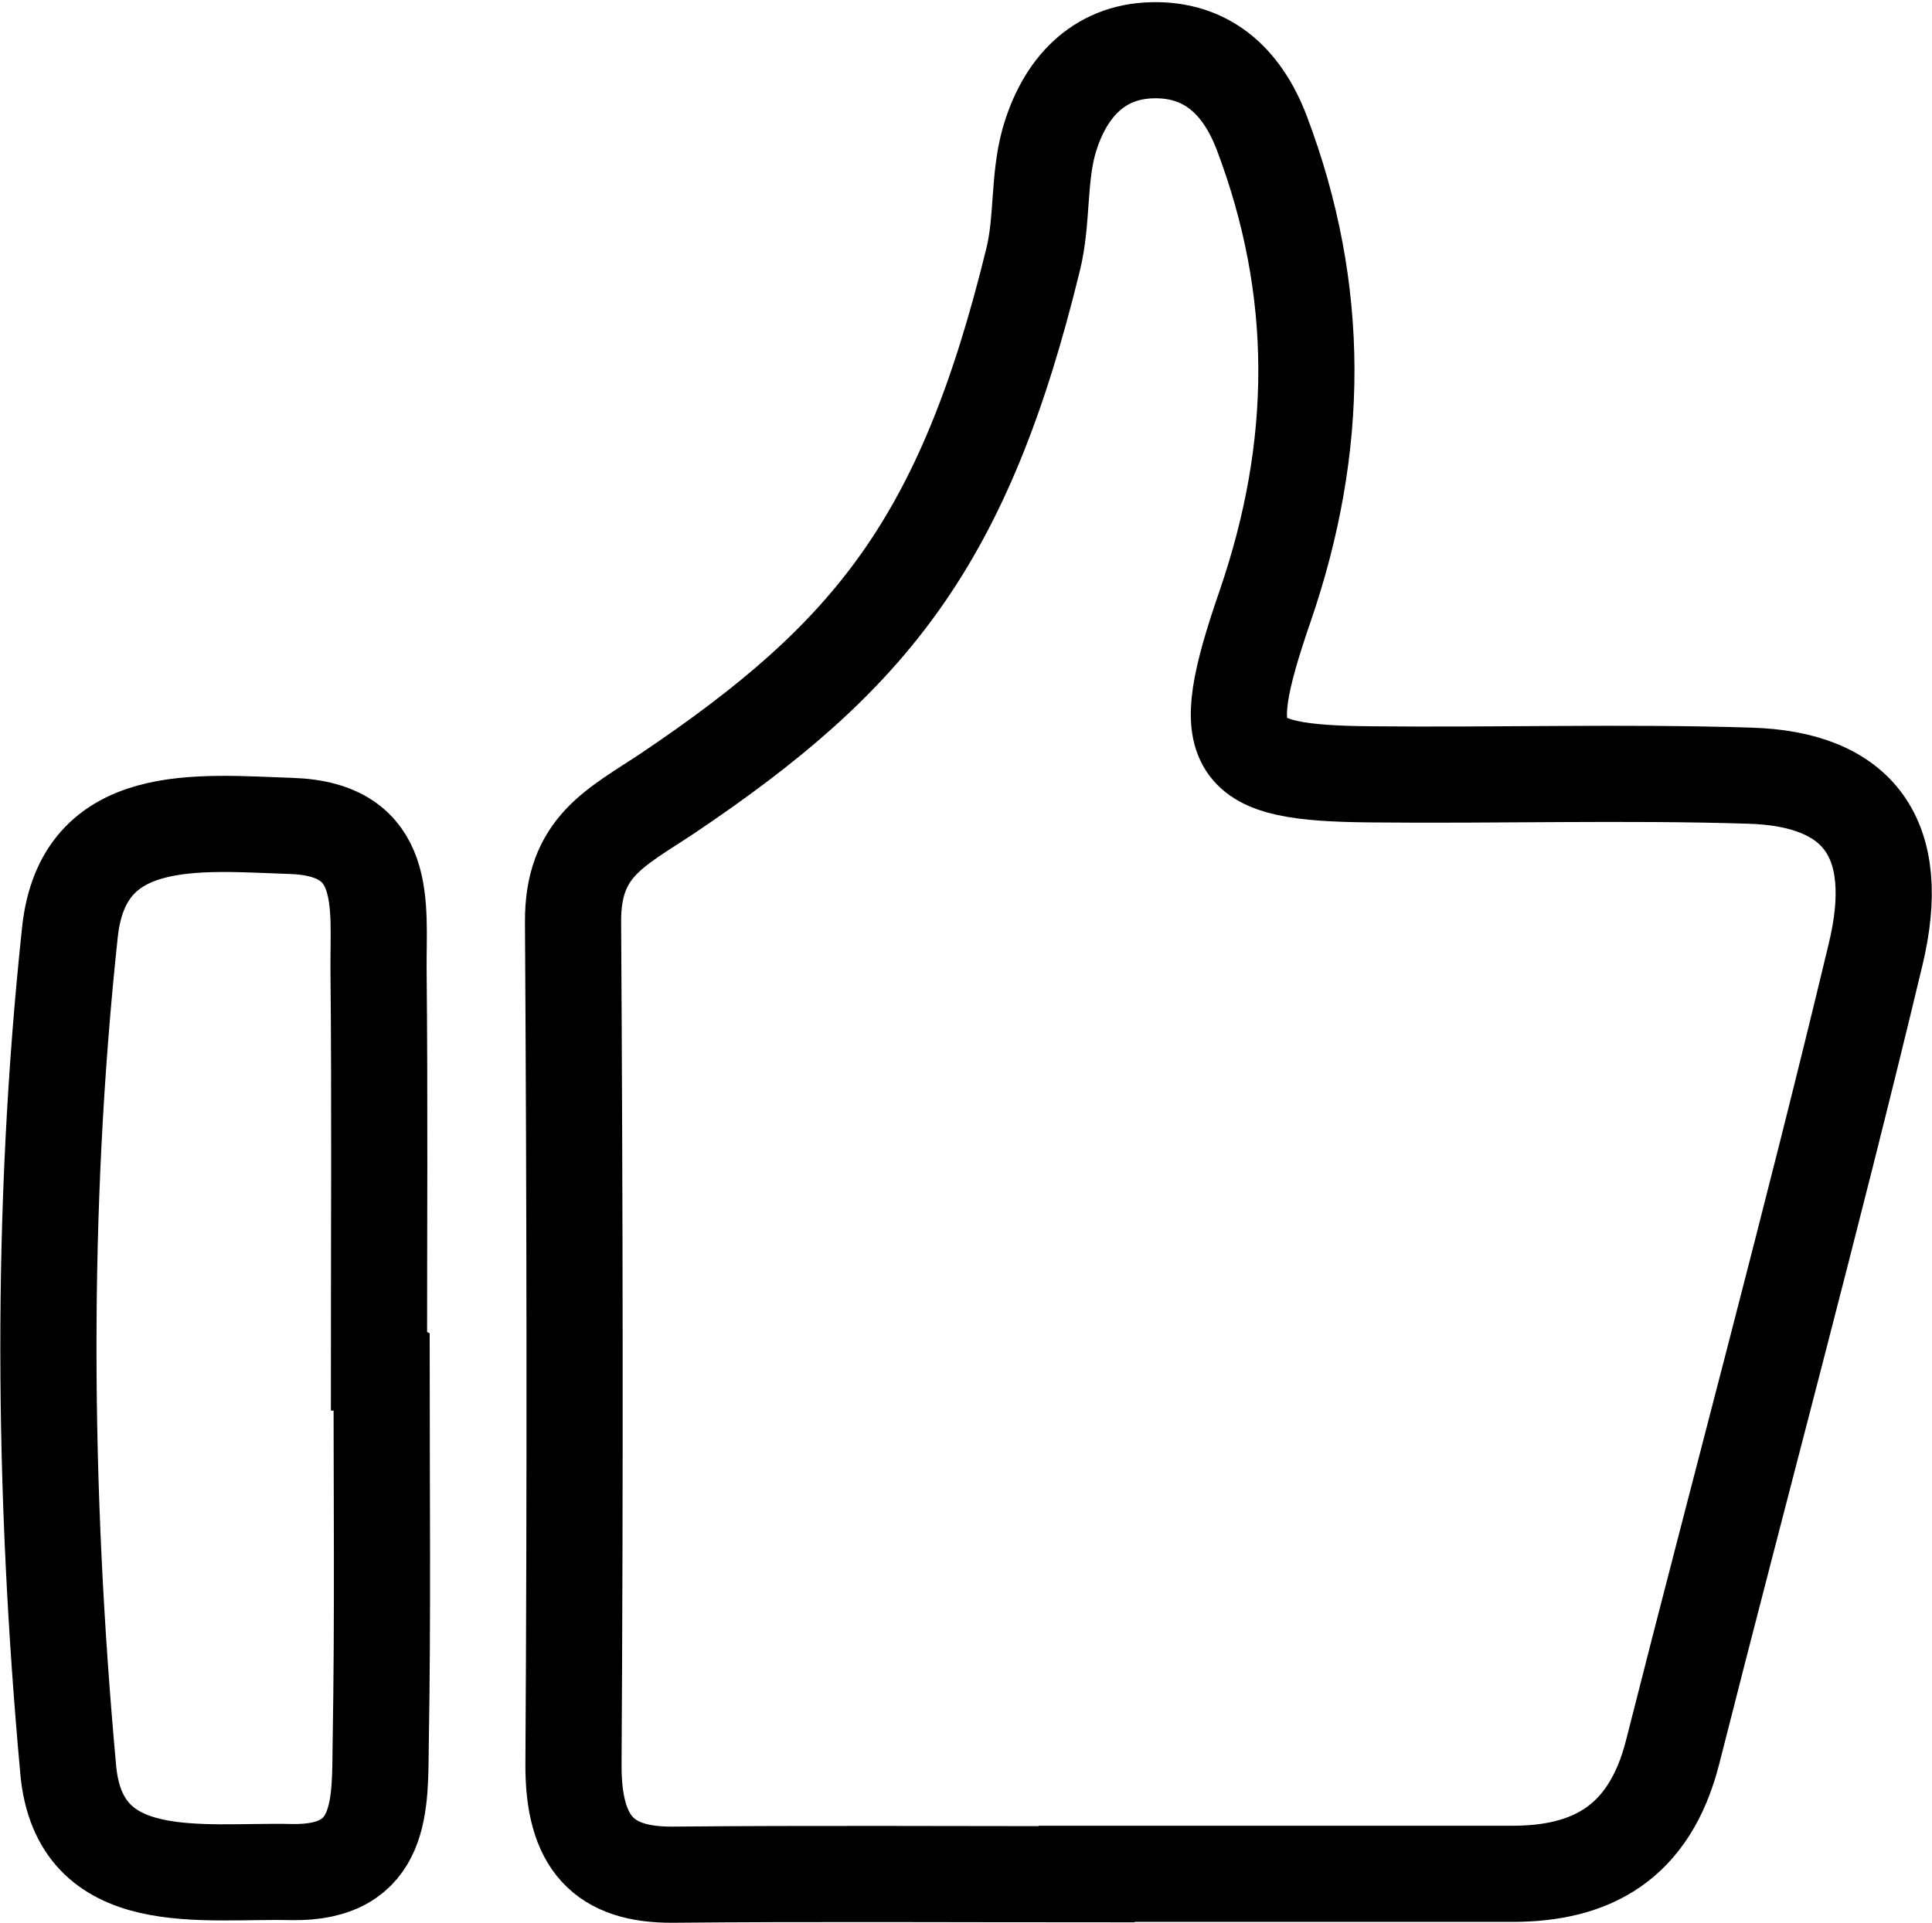
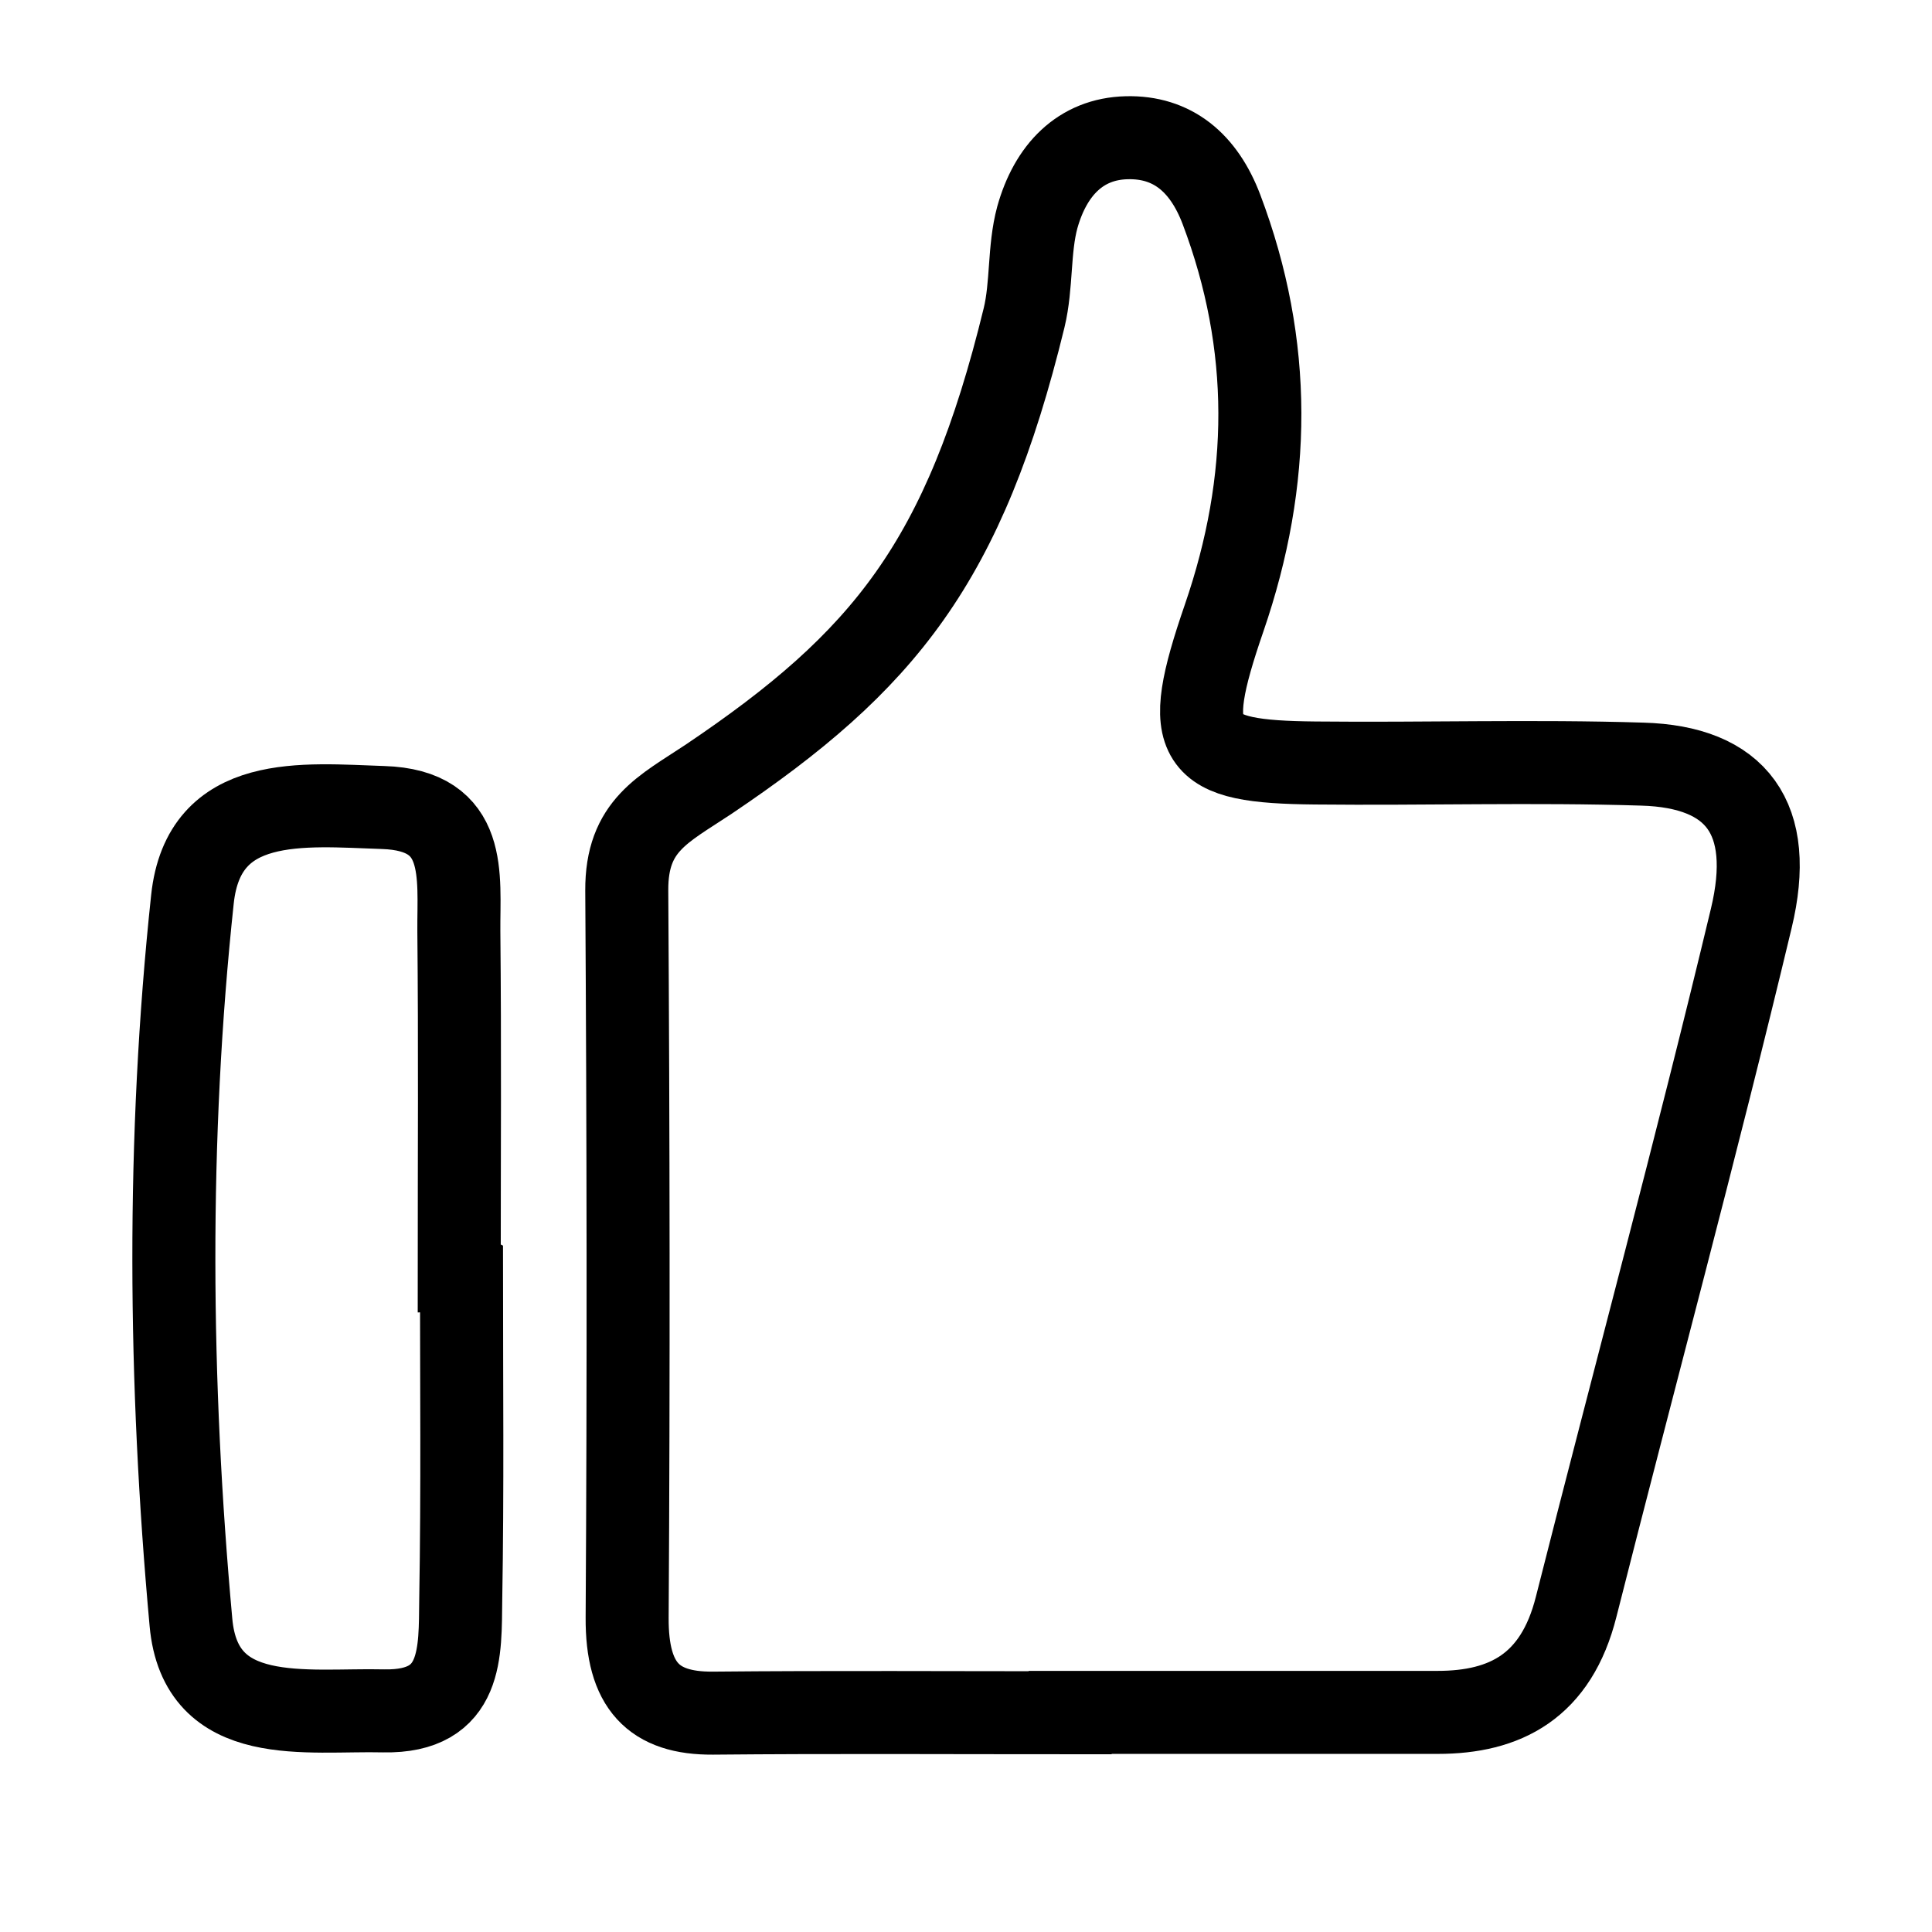
- <svg xmlns="http://www.w3.org/2000/svg" version="1.1" id="图层_9" x="0px" y="0px" viewBox="-208 272.8 442 440" style="enable-background:new -208 272.8 442 440;" xml:space="preserve">
+ <svg xmlns="http://www.w3.org/2000/svg" version="1.1" id="图层_9" x="0px" y="0px" viewBox="-243 245 512 512" style="enable-background:new -243 245 512 512;" xml:space="preserve">
  <style type="text/css">
	.st0{fill:none;stroke:#000000;stroke-width:22;stroke-miterlimit:10;}
</style>
  <g>
-     <path id="XMLID_146_" class="st0" d="M192.2,450.3c-28.8-0.9-57.7,0-86.6-0.3c-32.1-0.3-35.7-5-24.2-38.4   C94,375,94.3,339.3,80.7,303.3c-4.7-12.4-13-19.3-25.1-19c-12.3,0.3-20.2,8.6-23.7,21.1c-2.3,8.5-1.4,17.9-3.5,26.6   C12.6,396.8-8.7,423-55.2,454.3c-12,8-21.8,12.2-21.7,29.5c0.4,64.2,0.5,128.5,0.1,192.7c-0.1,18.1,7,25.4,22.7,25.3   c31.6-0.3,63.1-0.1,94.7-0.1c0,0,0-0.1,0-0.1c32.5,0,64.9,0,97.4,0c17.9,0,31.4-6.9,36.7-28c15.4-60.8,31.8-121.4,46.4-182.4   C227.5,464.6,217.2,451,192.2,450.3z" />
-     <path id="XMLID_147_" class="st0" d="M-121.3,584.6c0-30,0.2-60-0.1-90c-0.1-14.7,2.6-32.1-20.1-32.8c-21.1-0.7-47.5-3.8-50.5,24.3   c-6.8,63.6-6.2,127.9-0.4,191.6c2.5,28.1,30.6,23,51.1,23.5c21.2,0.4,20.2-15.7,20.4-29.5c0.5-29,0.2-58,0.2-87   C-120.9,584.6-121.1,584.6-121.3,584.6z" />
+     <path id="XMLID_146_" class="st0" d="M192.2,447.5c-28.8-0.9-57.7,0-86.6-0.3c-32.1-0.3-35.7-5-24.2-38.4   c12.6-36.6,12.9-72.3-0.7-108.3c-4.7-12.4-13-19.3-25.1-19c-12.3,0.3-20.2,8.6-23.7,21.1c-2.3,8.5-1.4,17.9-3.5,26.6   c-15.8,64.8-37.1,91-83.6,122.3c-12,8-21.8,12.2-21.7,29.5c0.4,64.2,0.5,128.5,0.1,192.7c-0.1,18.1,7,25.4,22.7,25.3   c31.6-0.3,63.1-0.1,94.7-0.1v-0.1c32.5,0,64.9,0,97.4,0c17.9,0,31.4-6.9,36.7-28c15.4-60.8,31.8-121.4,46.4-182.4   C227.5,461.8,217.2,448.2,192.2,447.5z" />
+     <path id="XMLID_147_" class="st0" d="M-121.3,581.8c0-30,0.2-60-0.1-90c-0.1-14.7,2.6-32.1-20.1-32.8c-21.1-0.7-47.5-3.8-50.5,24.3   c-6.8,63.6-6.2,127.9-0.4,191.6c2.5,28.1,30.6,23,51.1,23.5c21.2,0.4,20.2-15.7,20.4-29.5c0.5-29,0.2-58,0.2-87   C-120.9,581.8-121.1,581.8-121.3,581.8z" />
  </g>
</svg>
